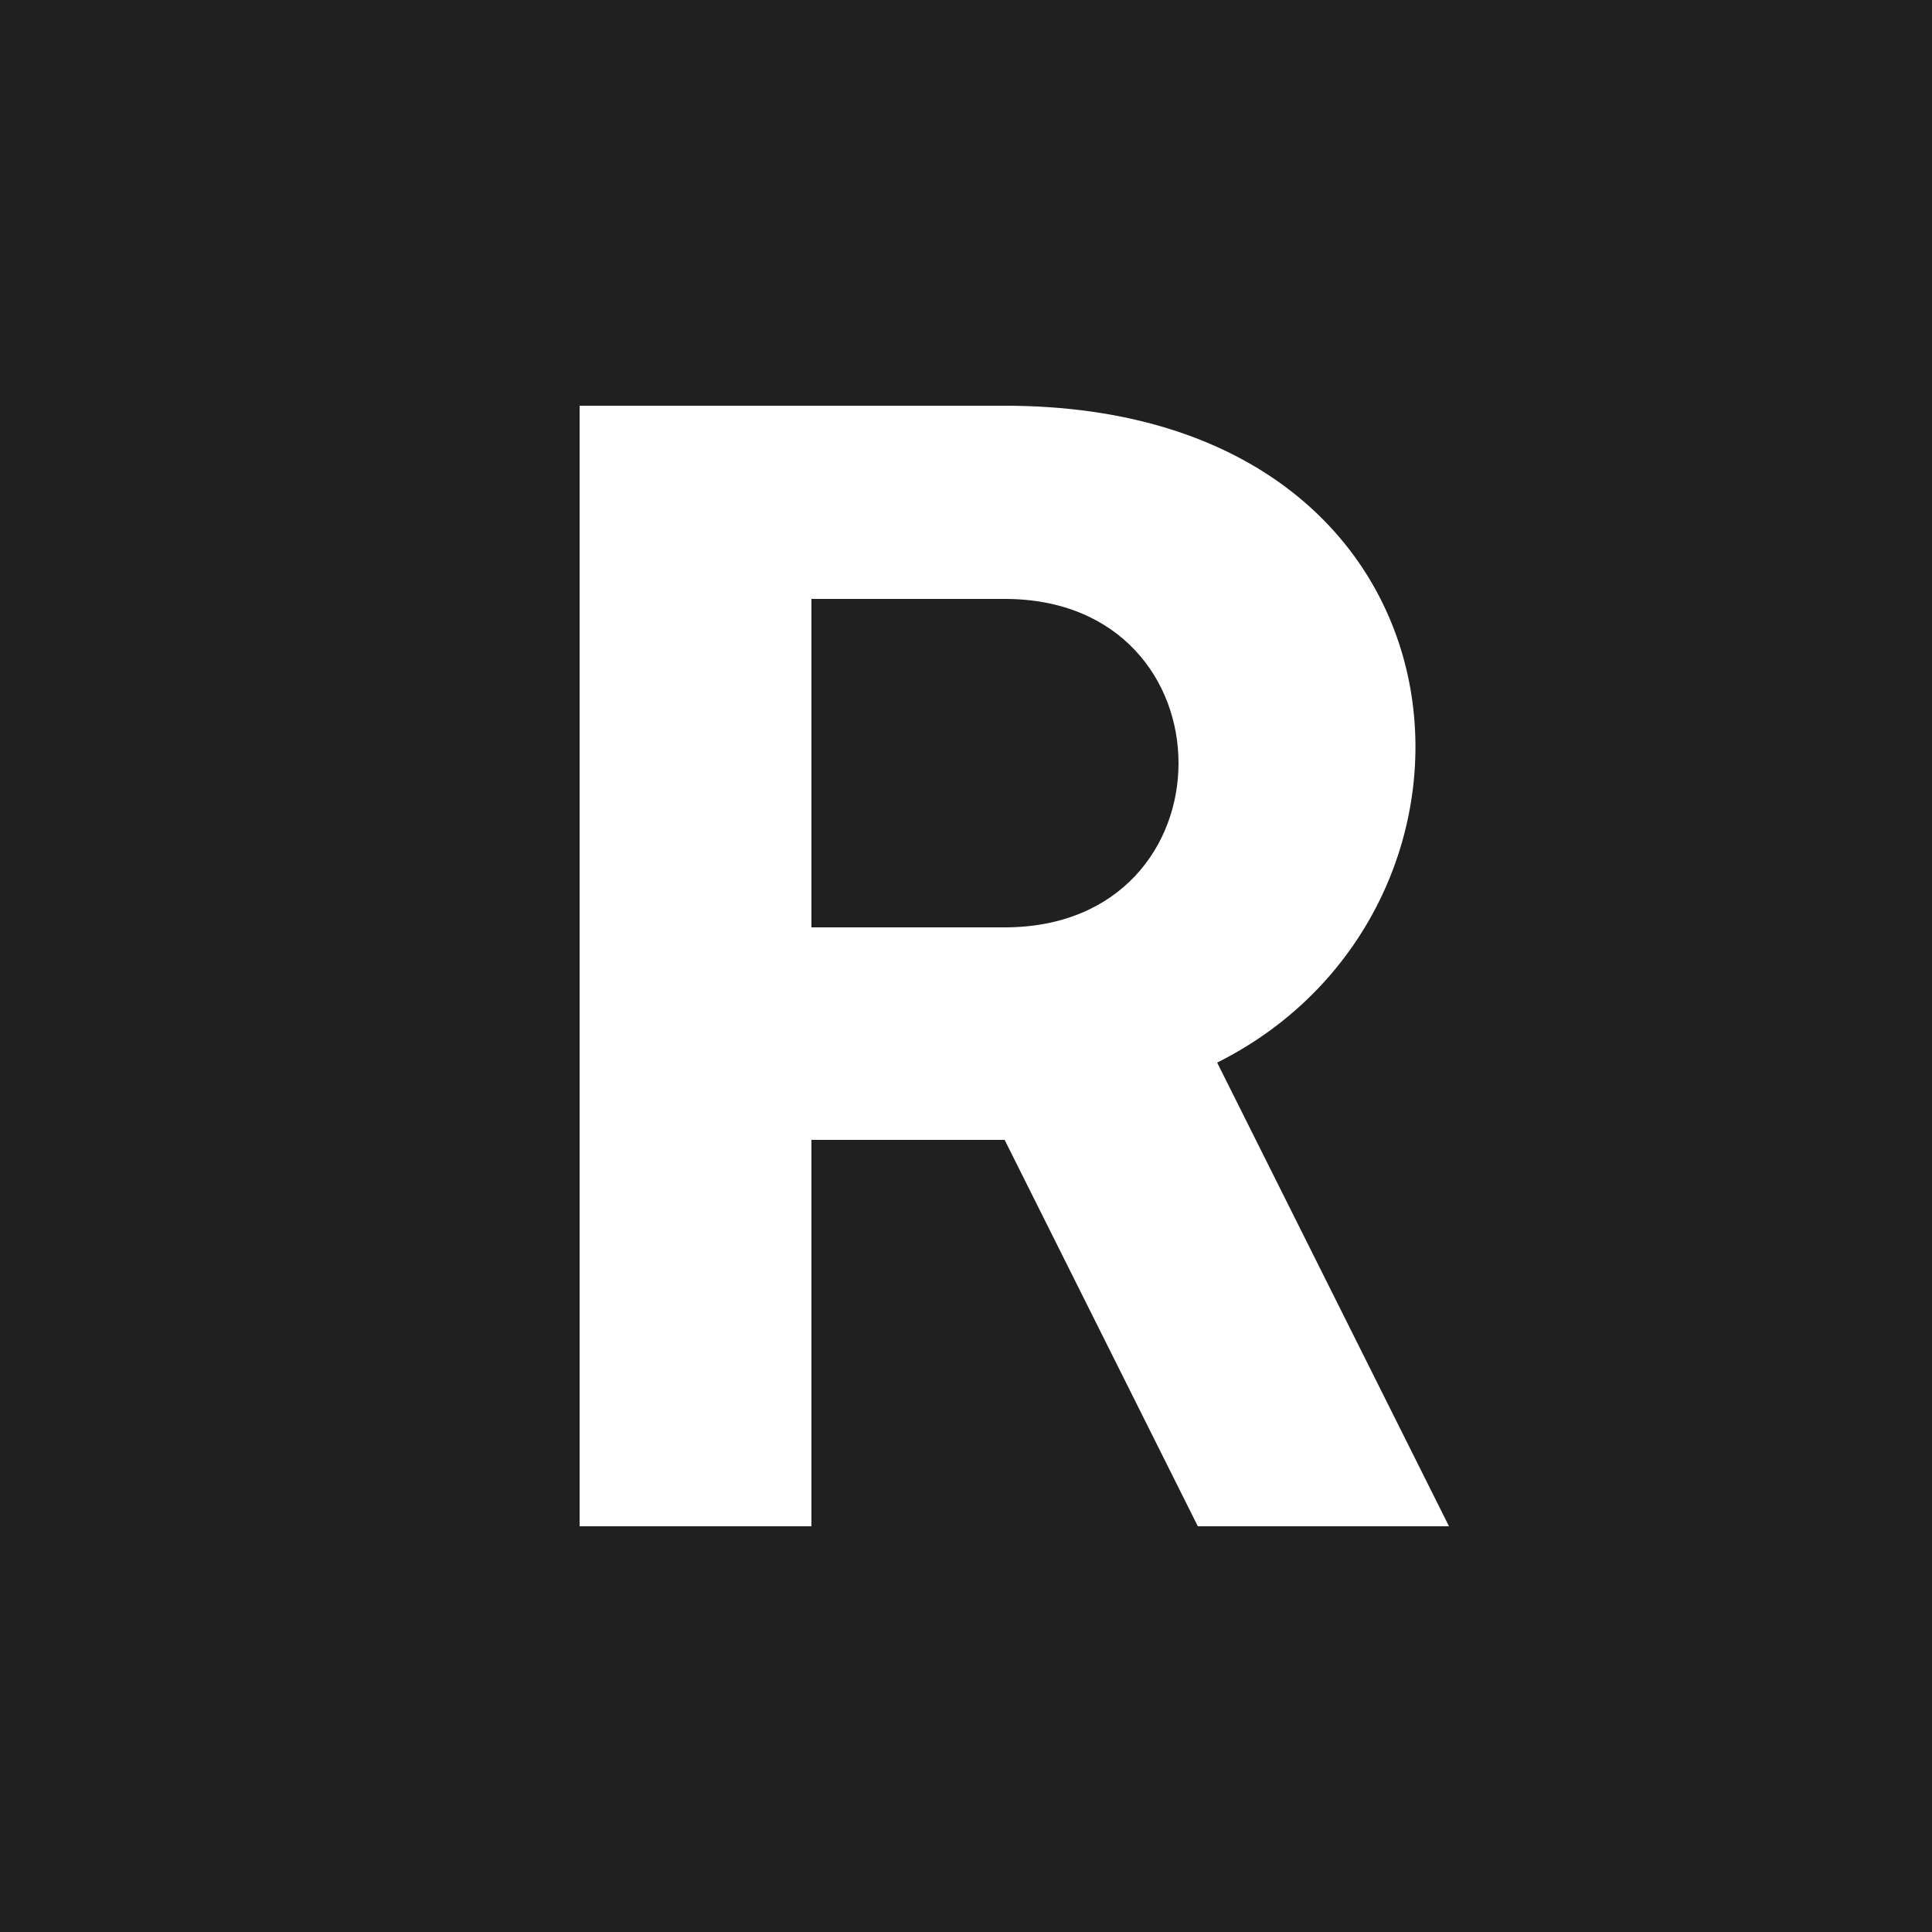
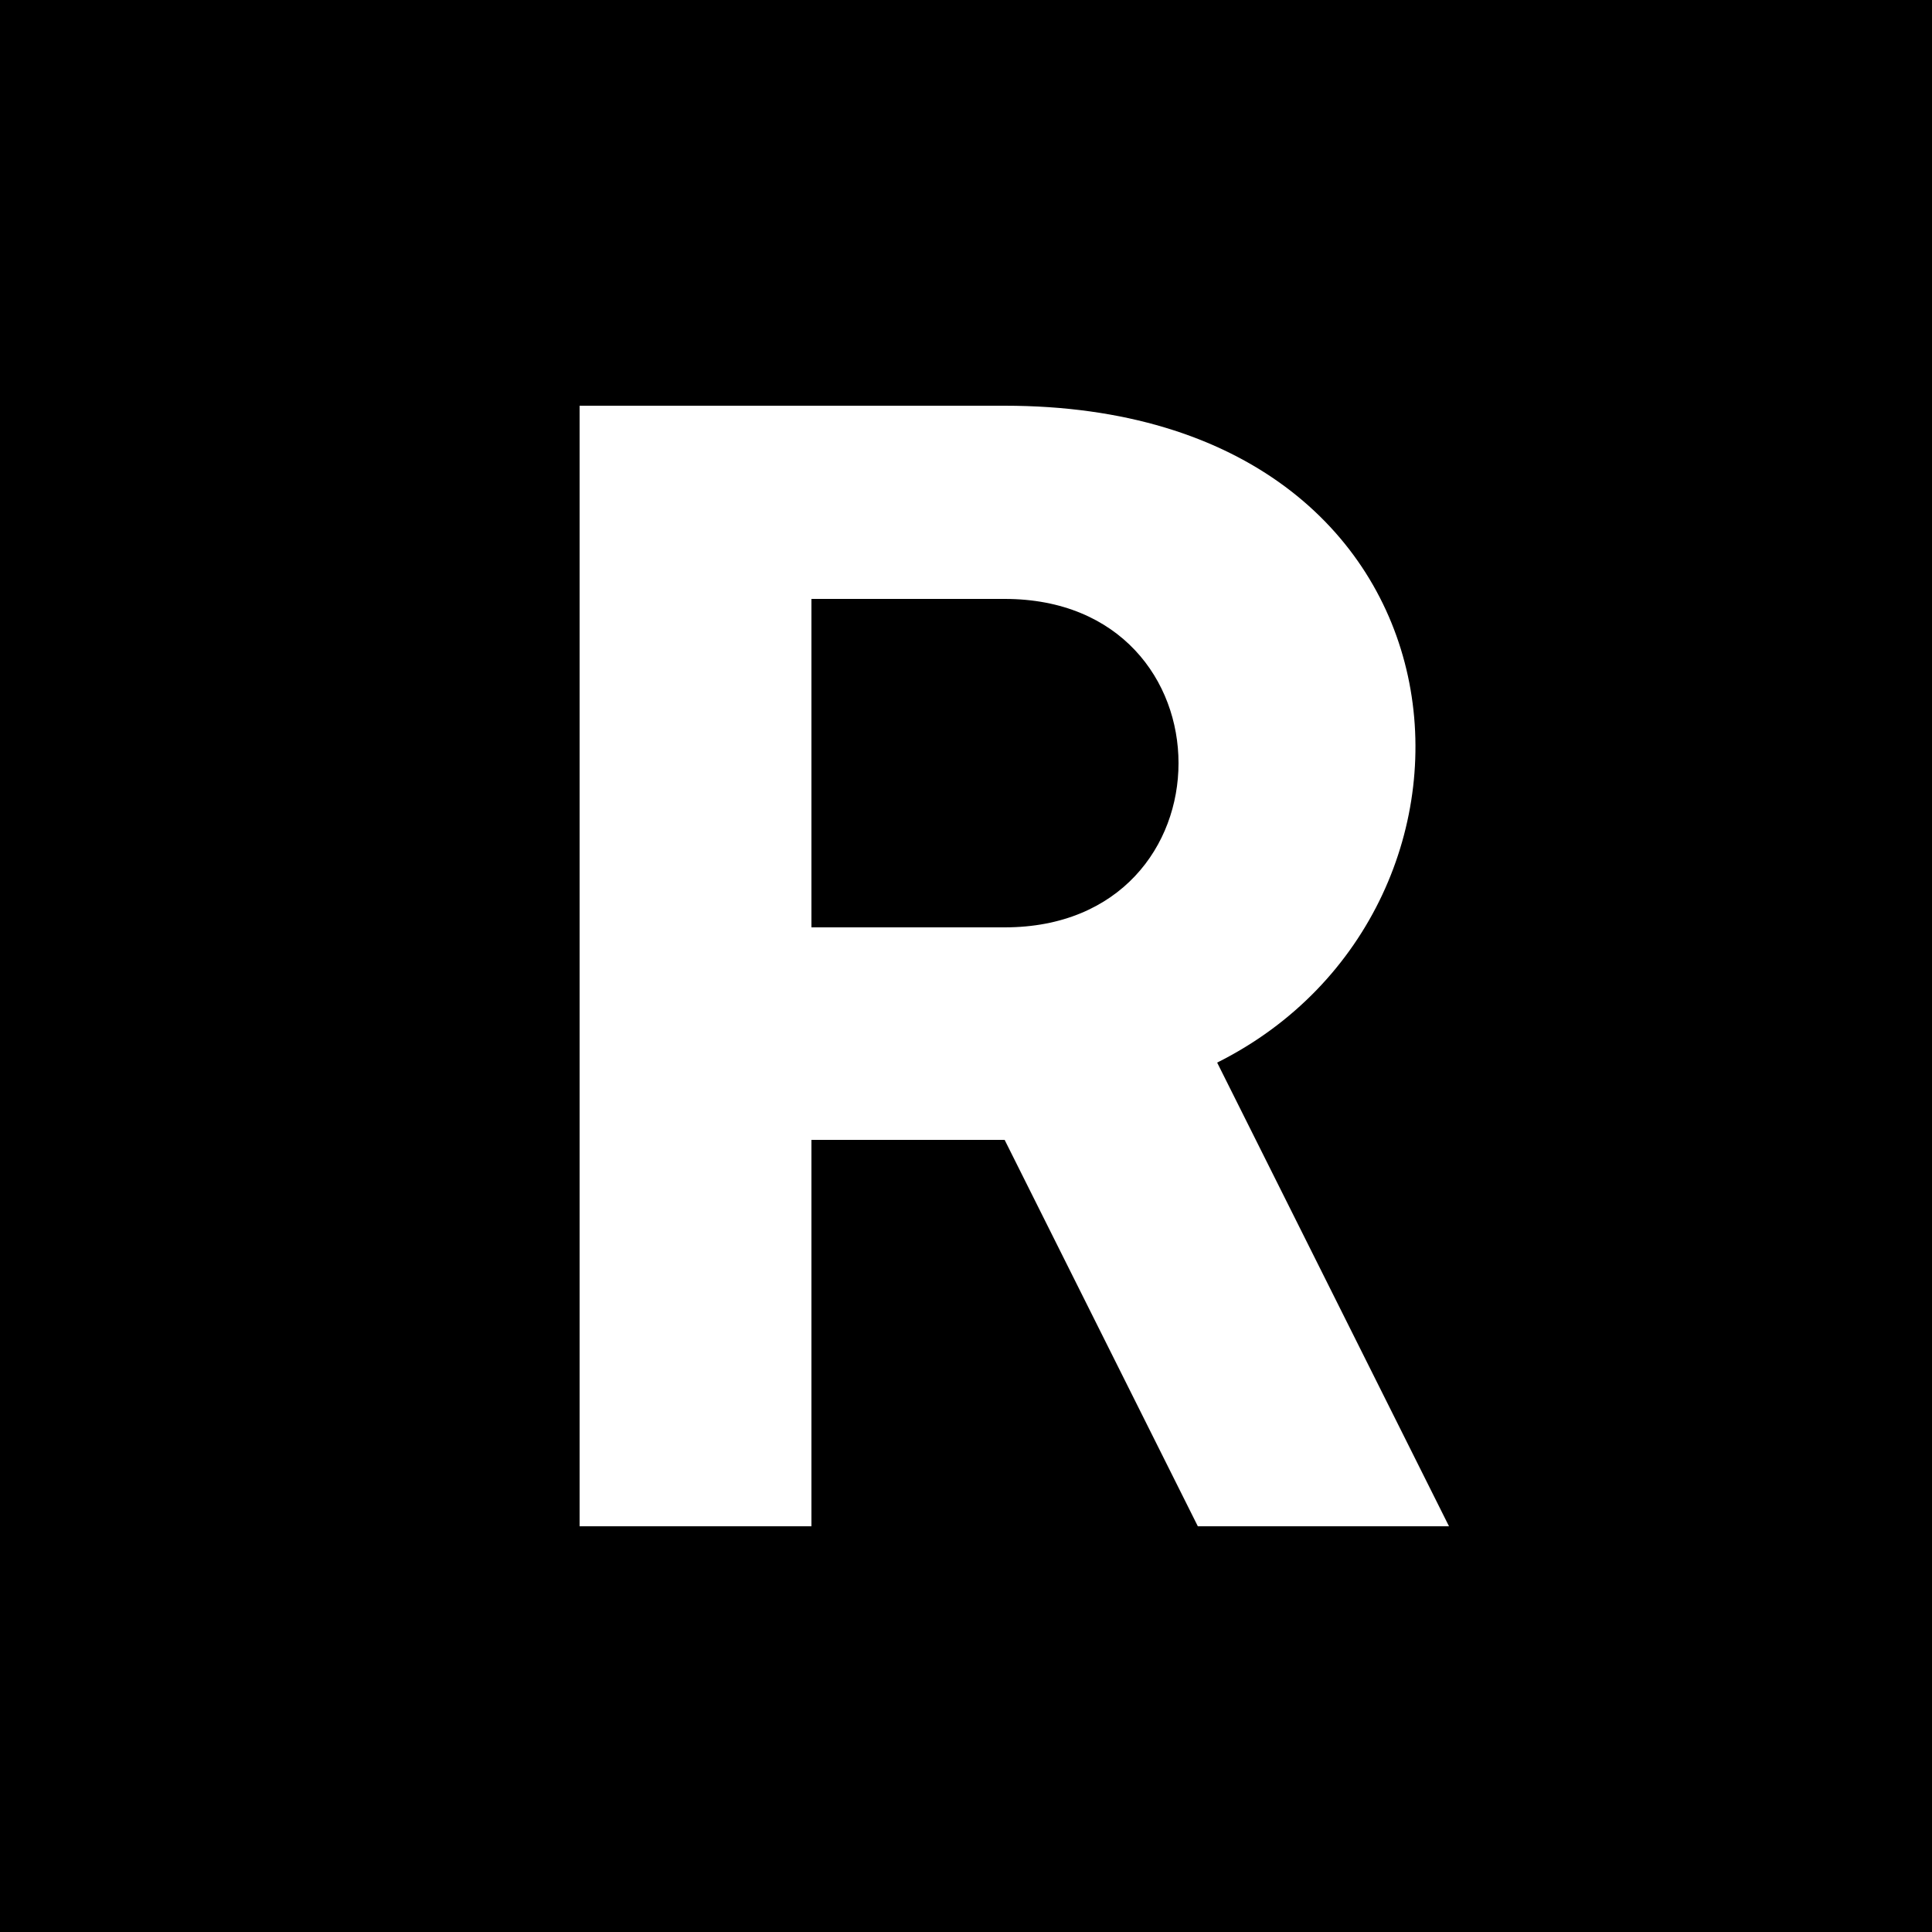
<svg xmlns="http://www.w3.org/2000/svg" width="512" height="512" viewBox="14 14 100 100">
-   <rect width="128" height="128" fill="#202020" />
+   <rect width="128" height="128" fill="#000" />
  <path fill="#ffffff" d="M44,35h22C91,35 93,61 77,69L89,93h-13L66,73h-10v20h-12zM56,45v17h10C78,62 78,45 66,45z" />
</svg>
